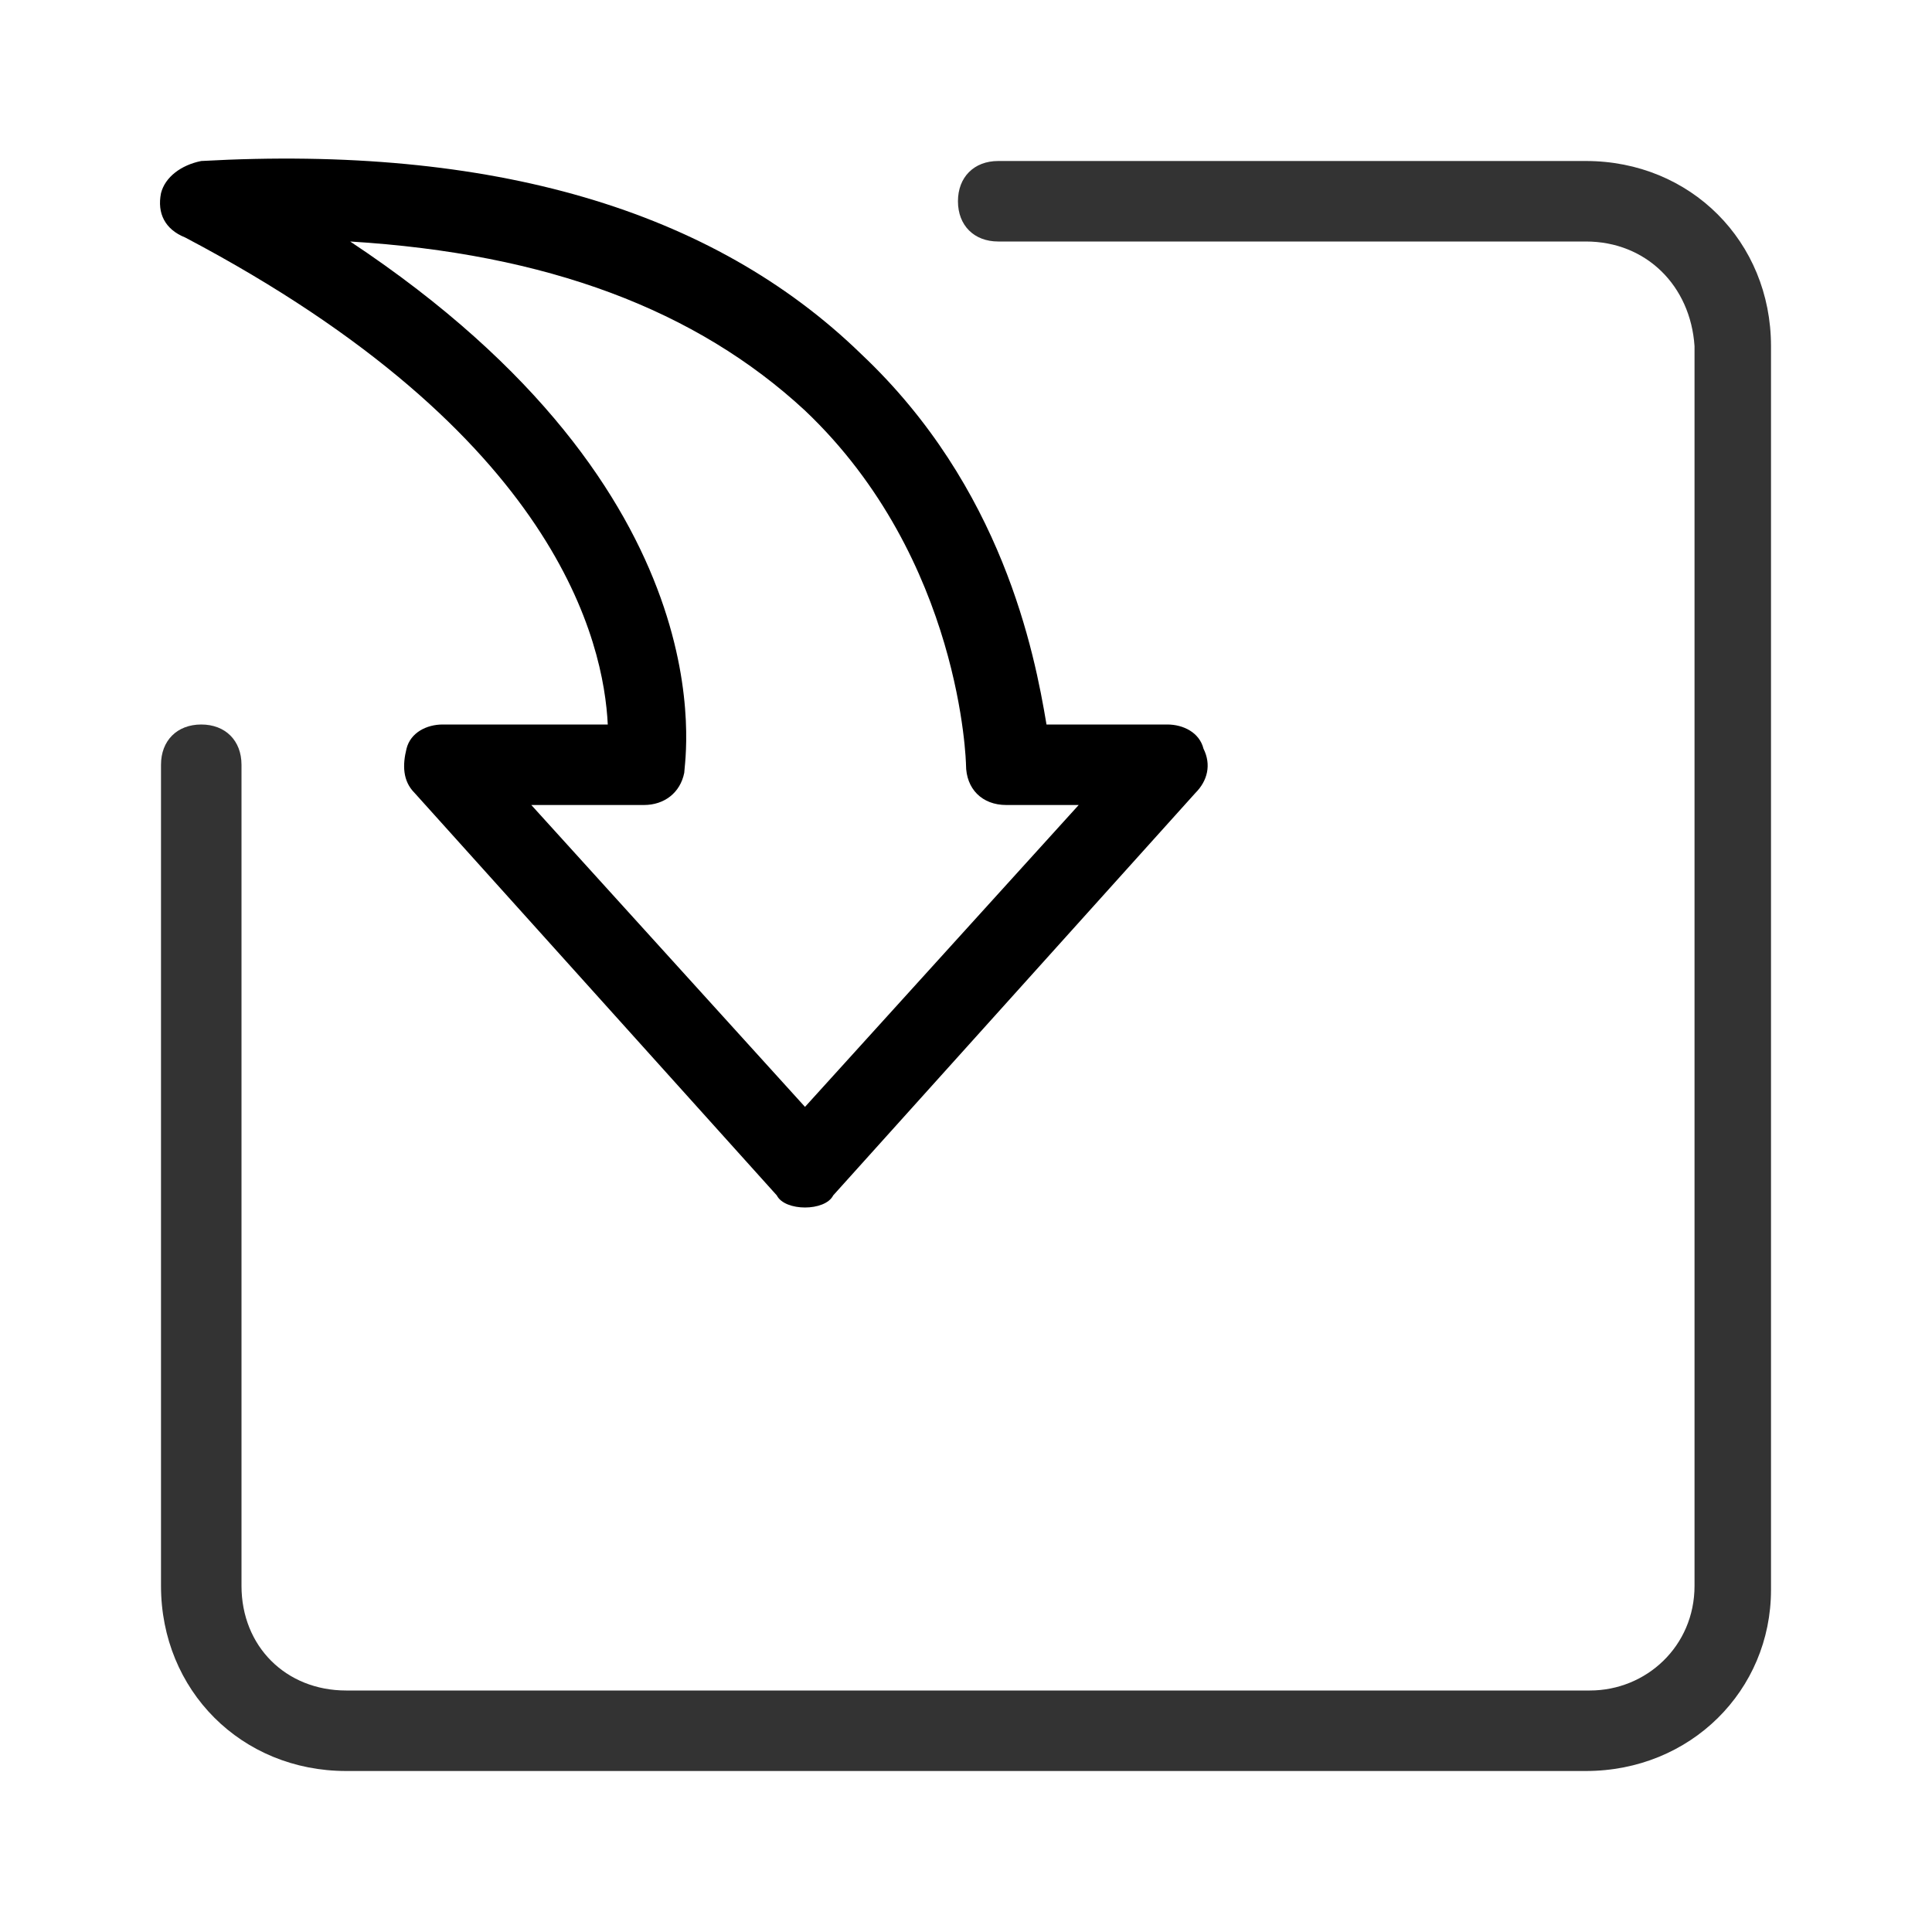
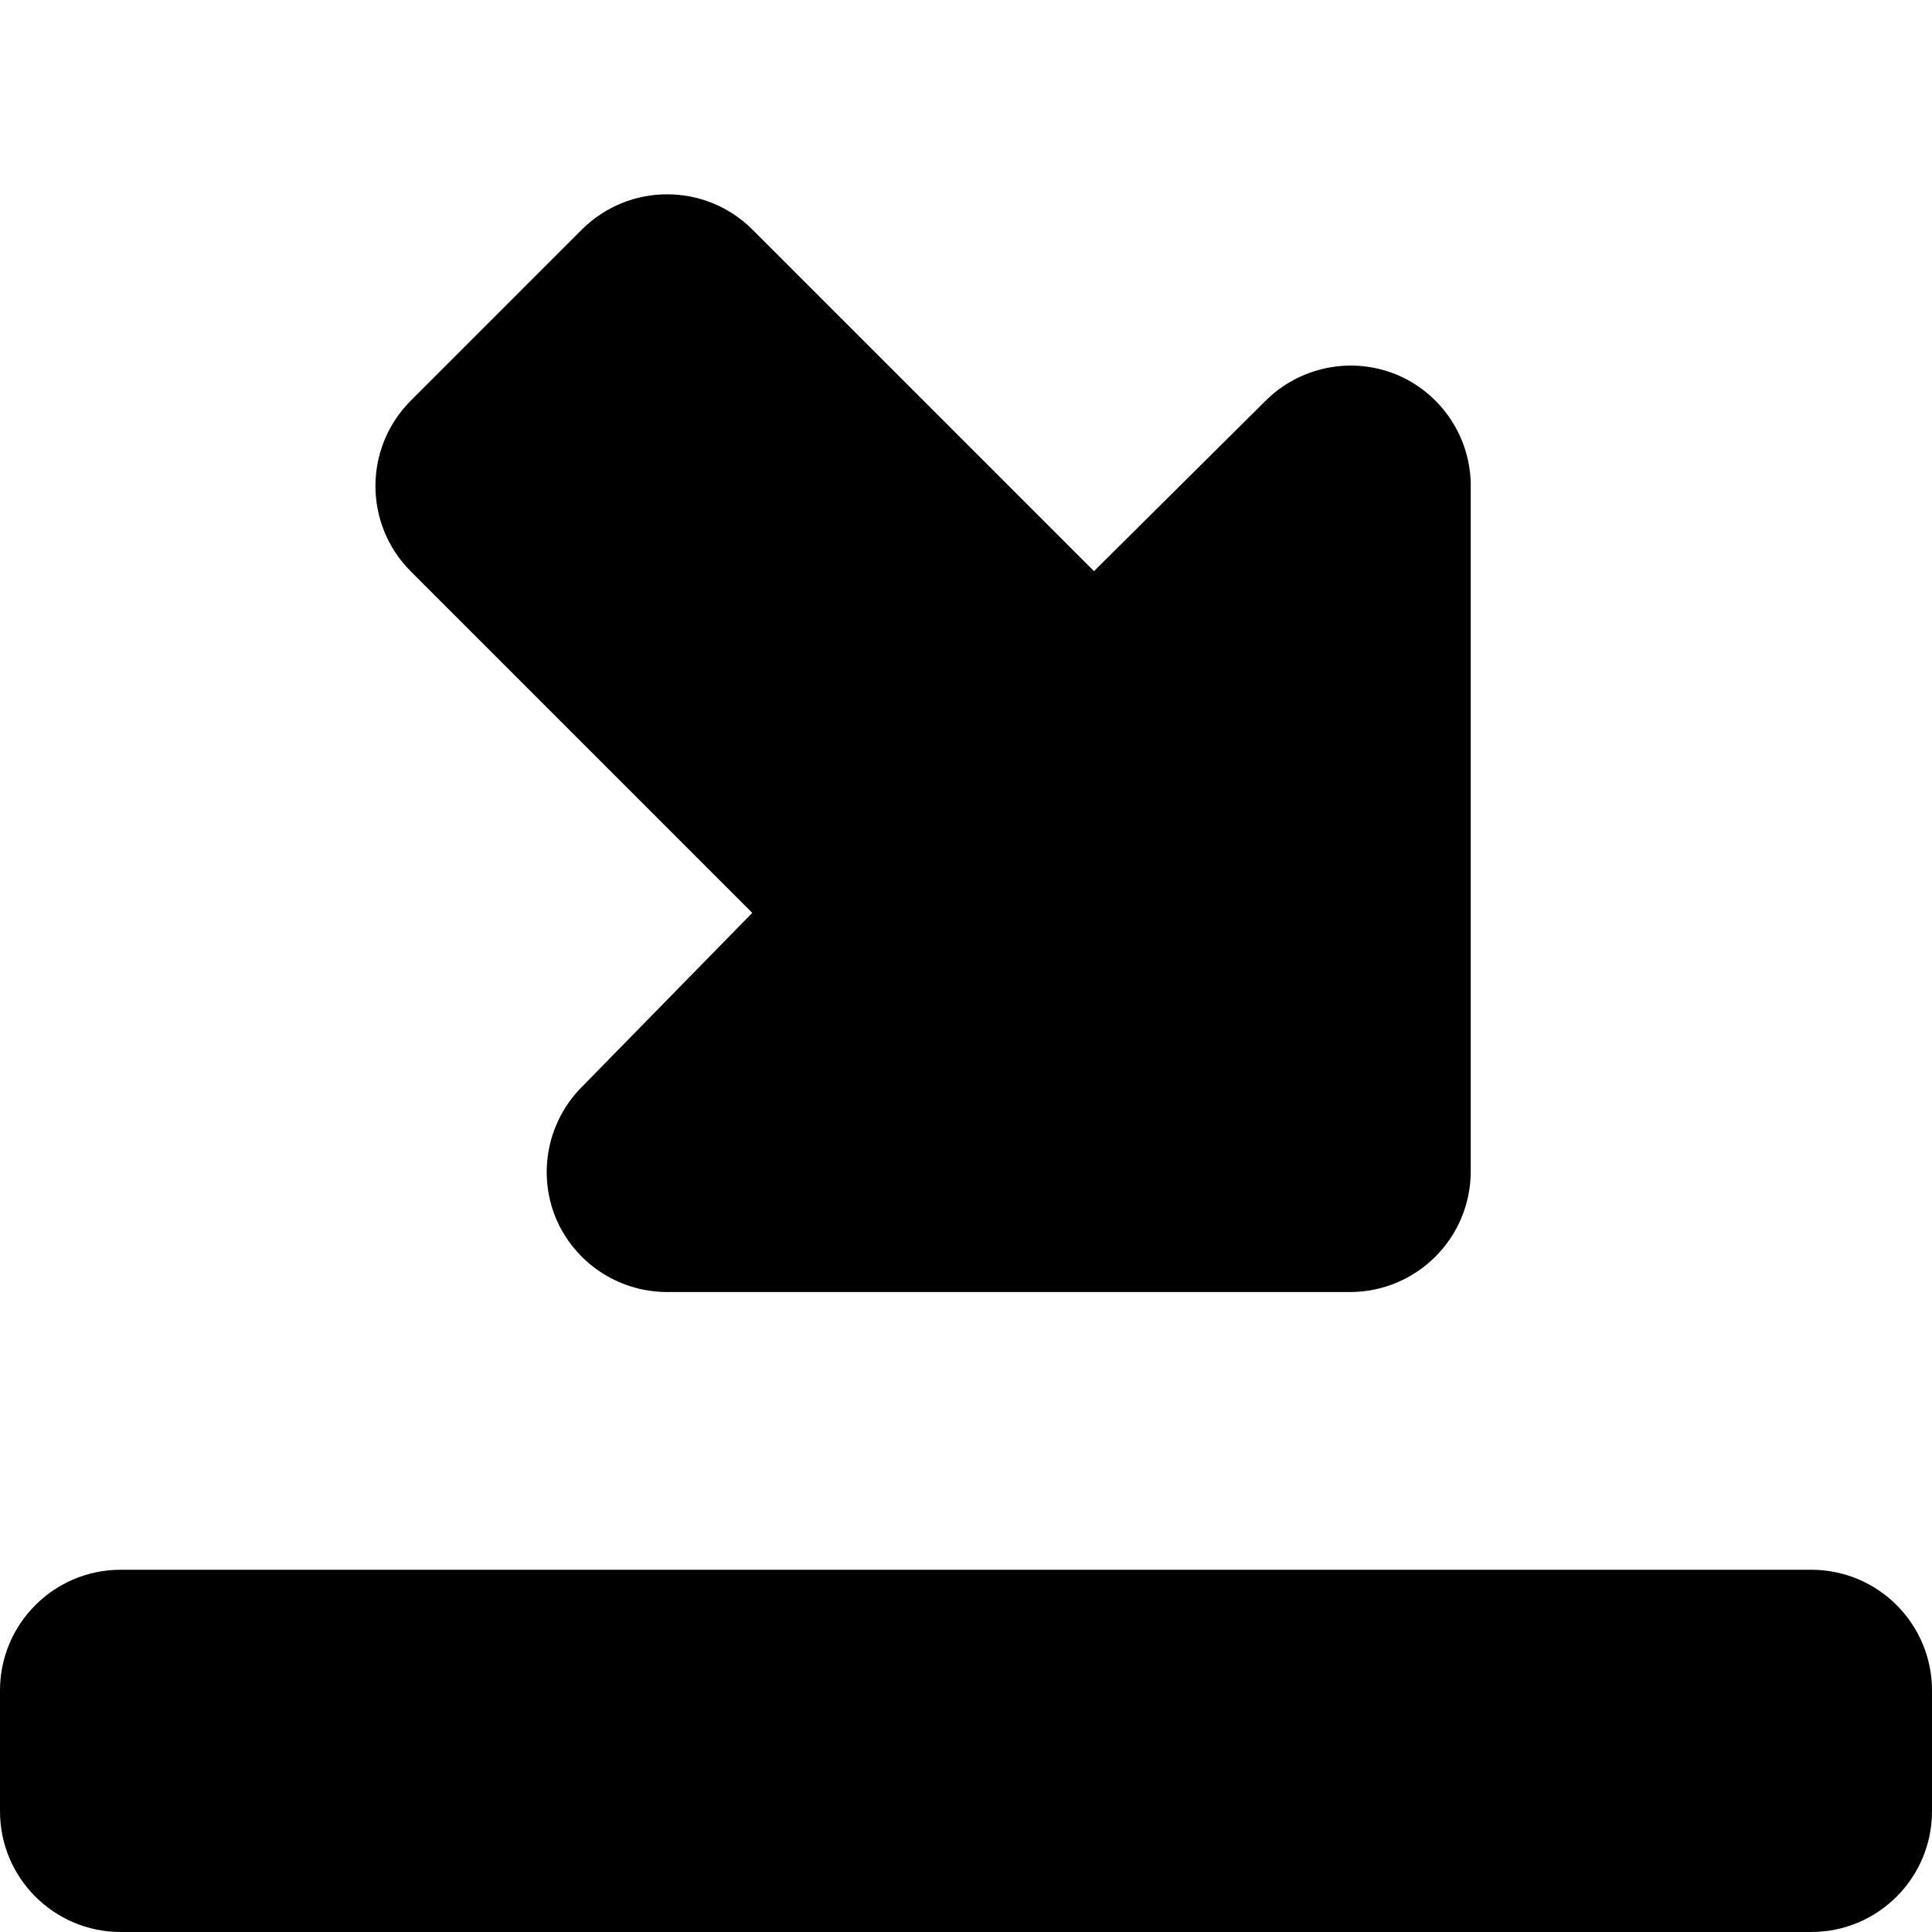
- <svg xmlns="http://www.w3.org/2000/svg" t="1734270557571" class="icon" viewBox="0 0 1024 1024" version="1.1" p-id="6122" width="200" height="200">
-   <path d="M840.533 938.667H183.467C128 938.667 85.333 896 85.333 840.533V405.333c0-12.8 8.533-21.333 21.333-21.333s21.333 8.533 21.333 21.333v435.2C128 872.533 151.467 896 183.467 896h659.2c29.867 0 55.467-23.467 55.467-55.467V183.467C896 151.467 872.533 128 840.533 128H529.067c-12.8 0-21.333-8.533-21.333-21.333s8.533-21.333 21.333-21.333h311.467C896 85.333 938.667 128 938.667 183.467v659.2c0 53.333-42.667 96-98.133 96z" fill="#333333" p-id="6123" />
-   <path d="M426.667 640c-6.4 0-12.8-2.133-14.933-6.4l-192-213.333c-6.4-6.4-6.4-14.933-4.267-23.467s10.667-12.8 19.2-12.8h87.467c-2.133-42.667-25.6-153.6-224-258.133-10.667-4.267-14.933-12.8-12.8-23.467 2.133-8.533 10.667-14.933 21.333-17.067 153.6-8.533 270.933 25.6 349.867 102.4 74.667 70.4 91.733 157.867 98.133 196.267h64c8.533 0 17.067 4.267 19.2 12.8 4.267 8.533 2.133 17.067-4.267 23.467l-192 213.333c-2.133 4.267-8.533 6.4-14.933 6.4z m-145.067-213.333l145.067 160 145.067-160H533.333c-12.8 0-21.333-8.533-21.333-21.333 0 0-2.133-108.8-85.333-187.733C369.067 164.267 290.133 134.4 185.6 128c202.667 134.4 177.067 275.2 177.067 281.6-2.133 10.667-10.667 17.067-21.333 17.067h-59.733z" currentcolor="#333333" p-id="6124" />
+ <svg xmlns="http://www.w3.org/2000/svg" t="1734272309691" class="icon" viewBox="0 0 1024 1024" version="1.1" p-id="7956" width="200" height="200">
+   <path d="M64 832h896a64 64 0 0 1 64 64v64a64 64 0 0 1-64 64H64a64 64 0 0 1-64-64v-64a64 64 0 0 1 64-64z m675.84-633.6a64 64 0 0 1 39.68 57.6v364.8a64 64 0 0 1-64 64H353.28a64 64 0 0 1-58.88-39.68A64 64 0 0 1 308.48 576l90.24-92.16L217.6 302.72a64 64 0 0 1 0-90.24L308.48 121.6a64 64 0 0 1 90.24 0l181.12 181.12 90.88-90.24a64 64 0 0 1 69.12-14.08z" p-id="7957" />
</svg>
